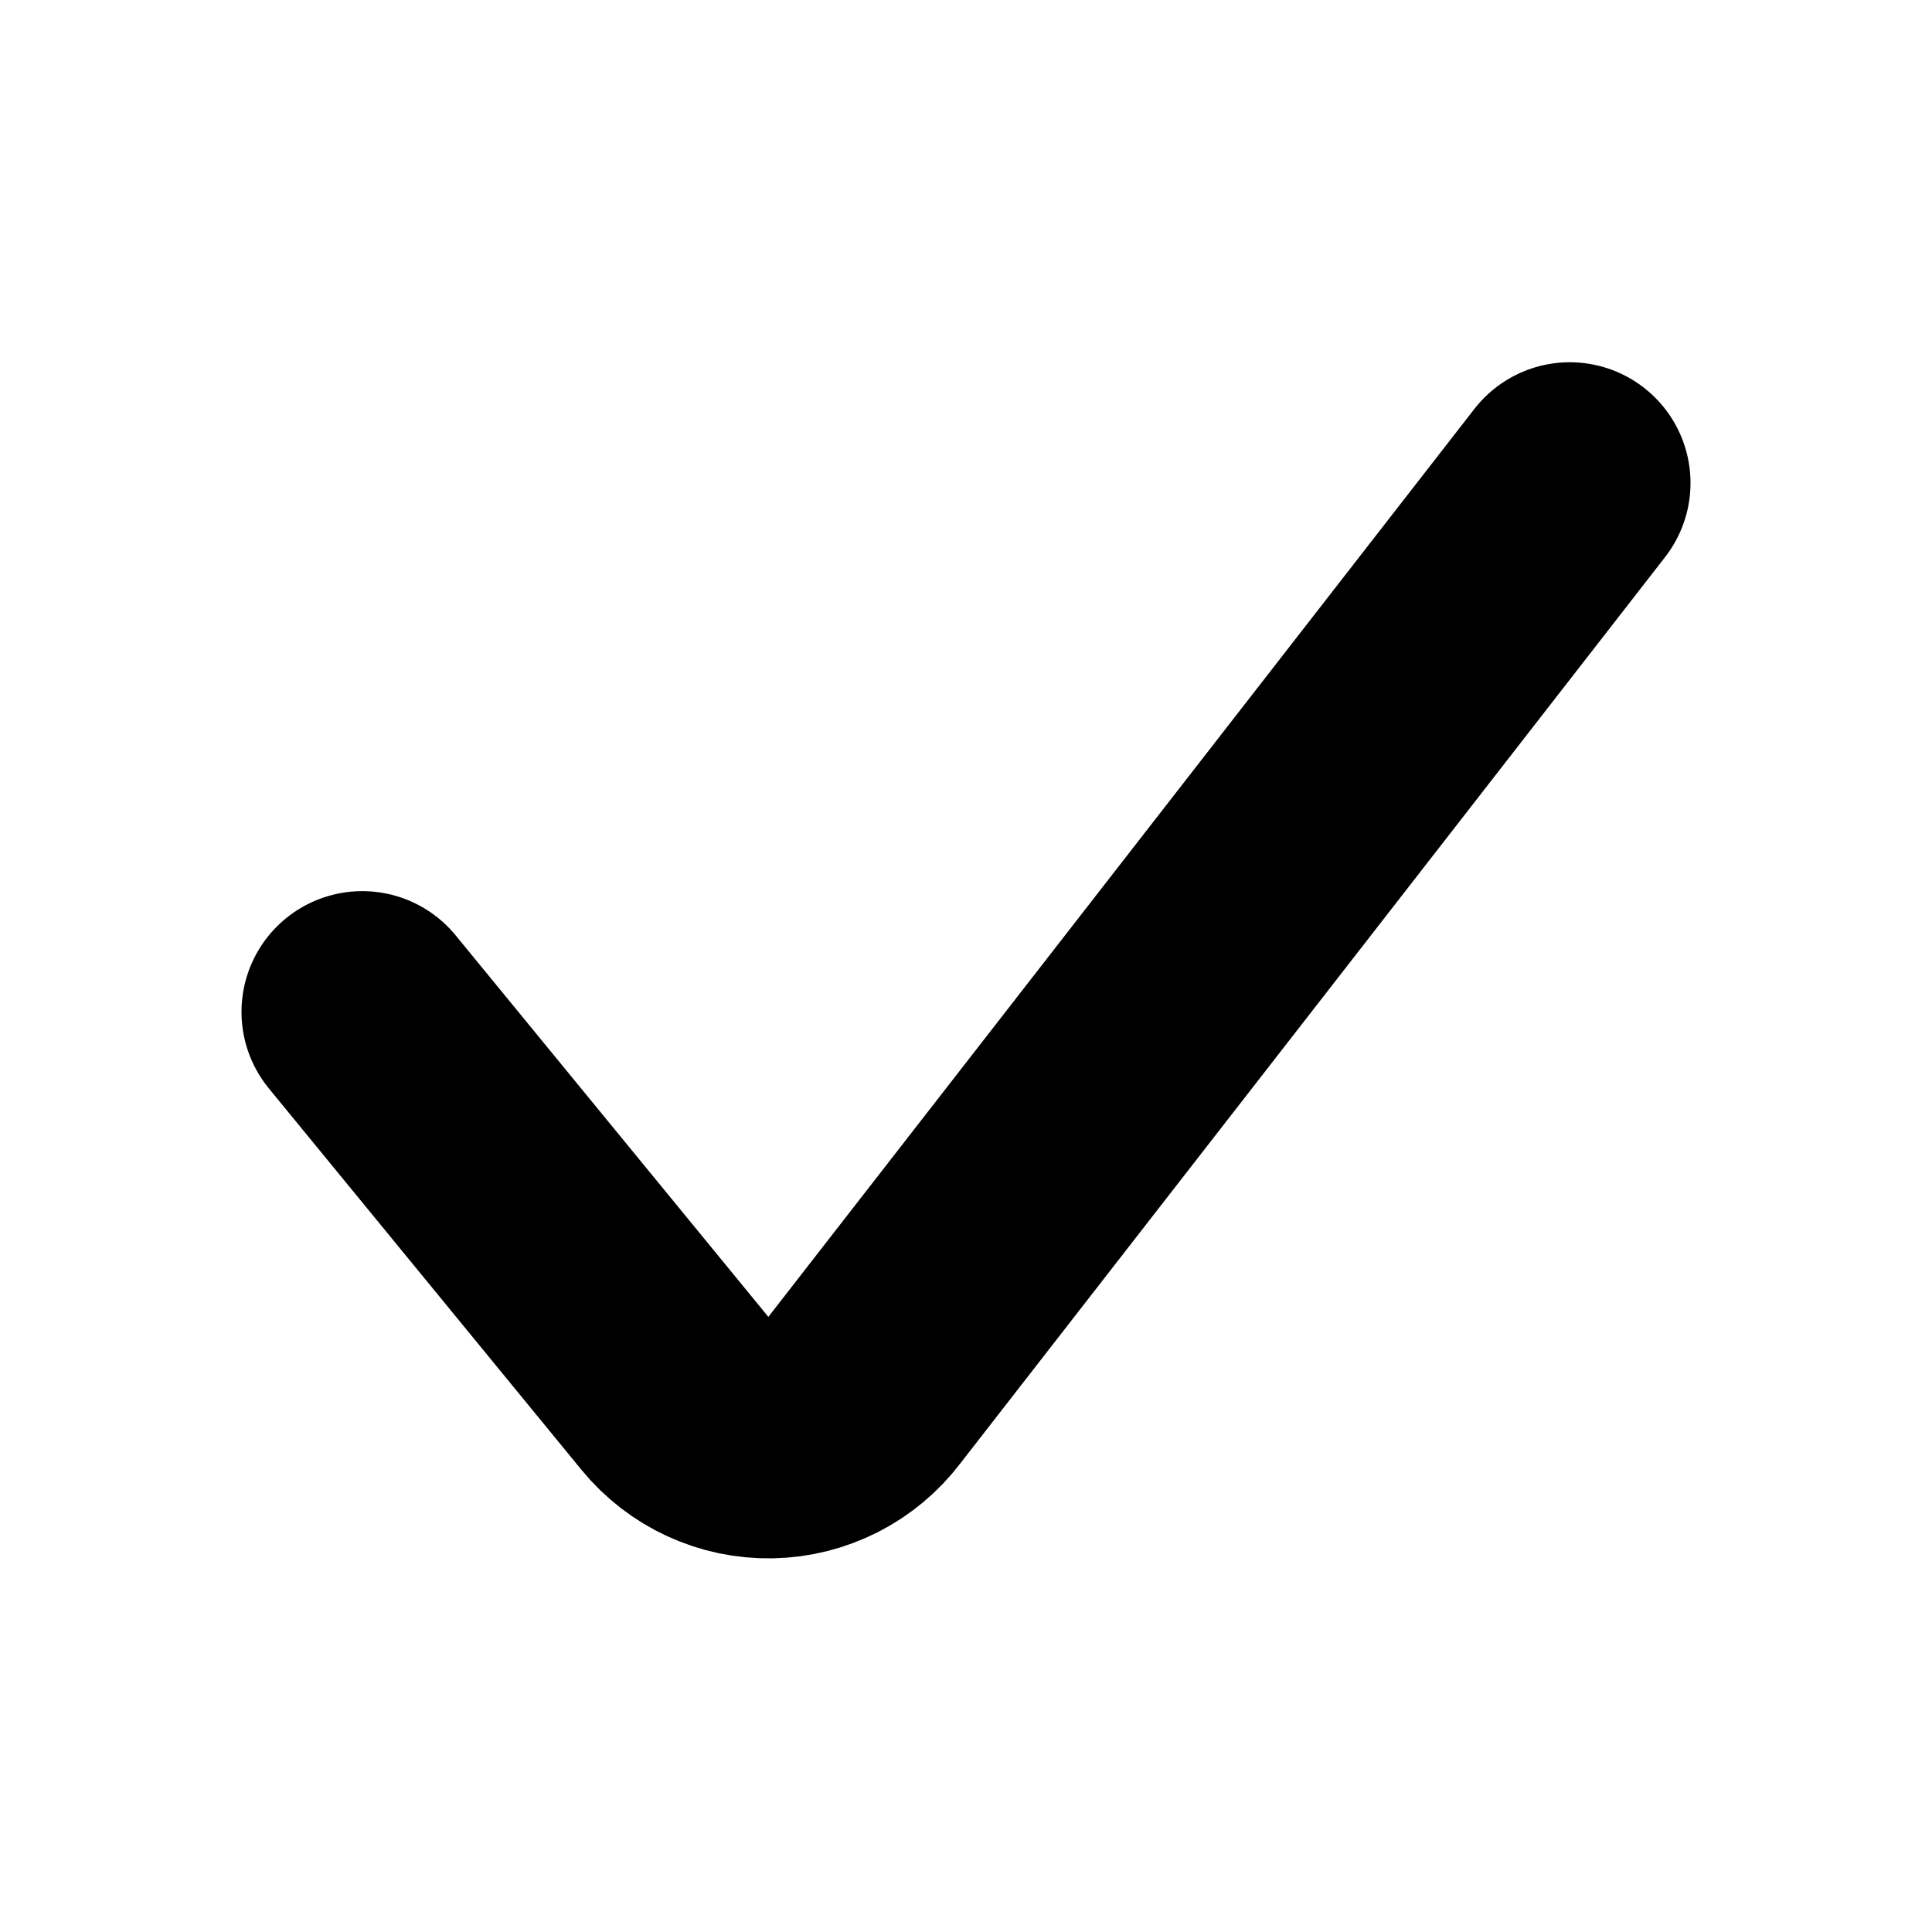
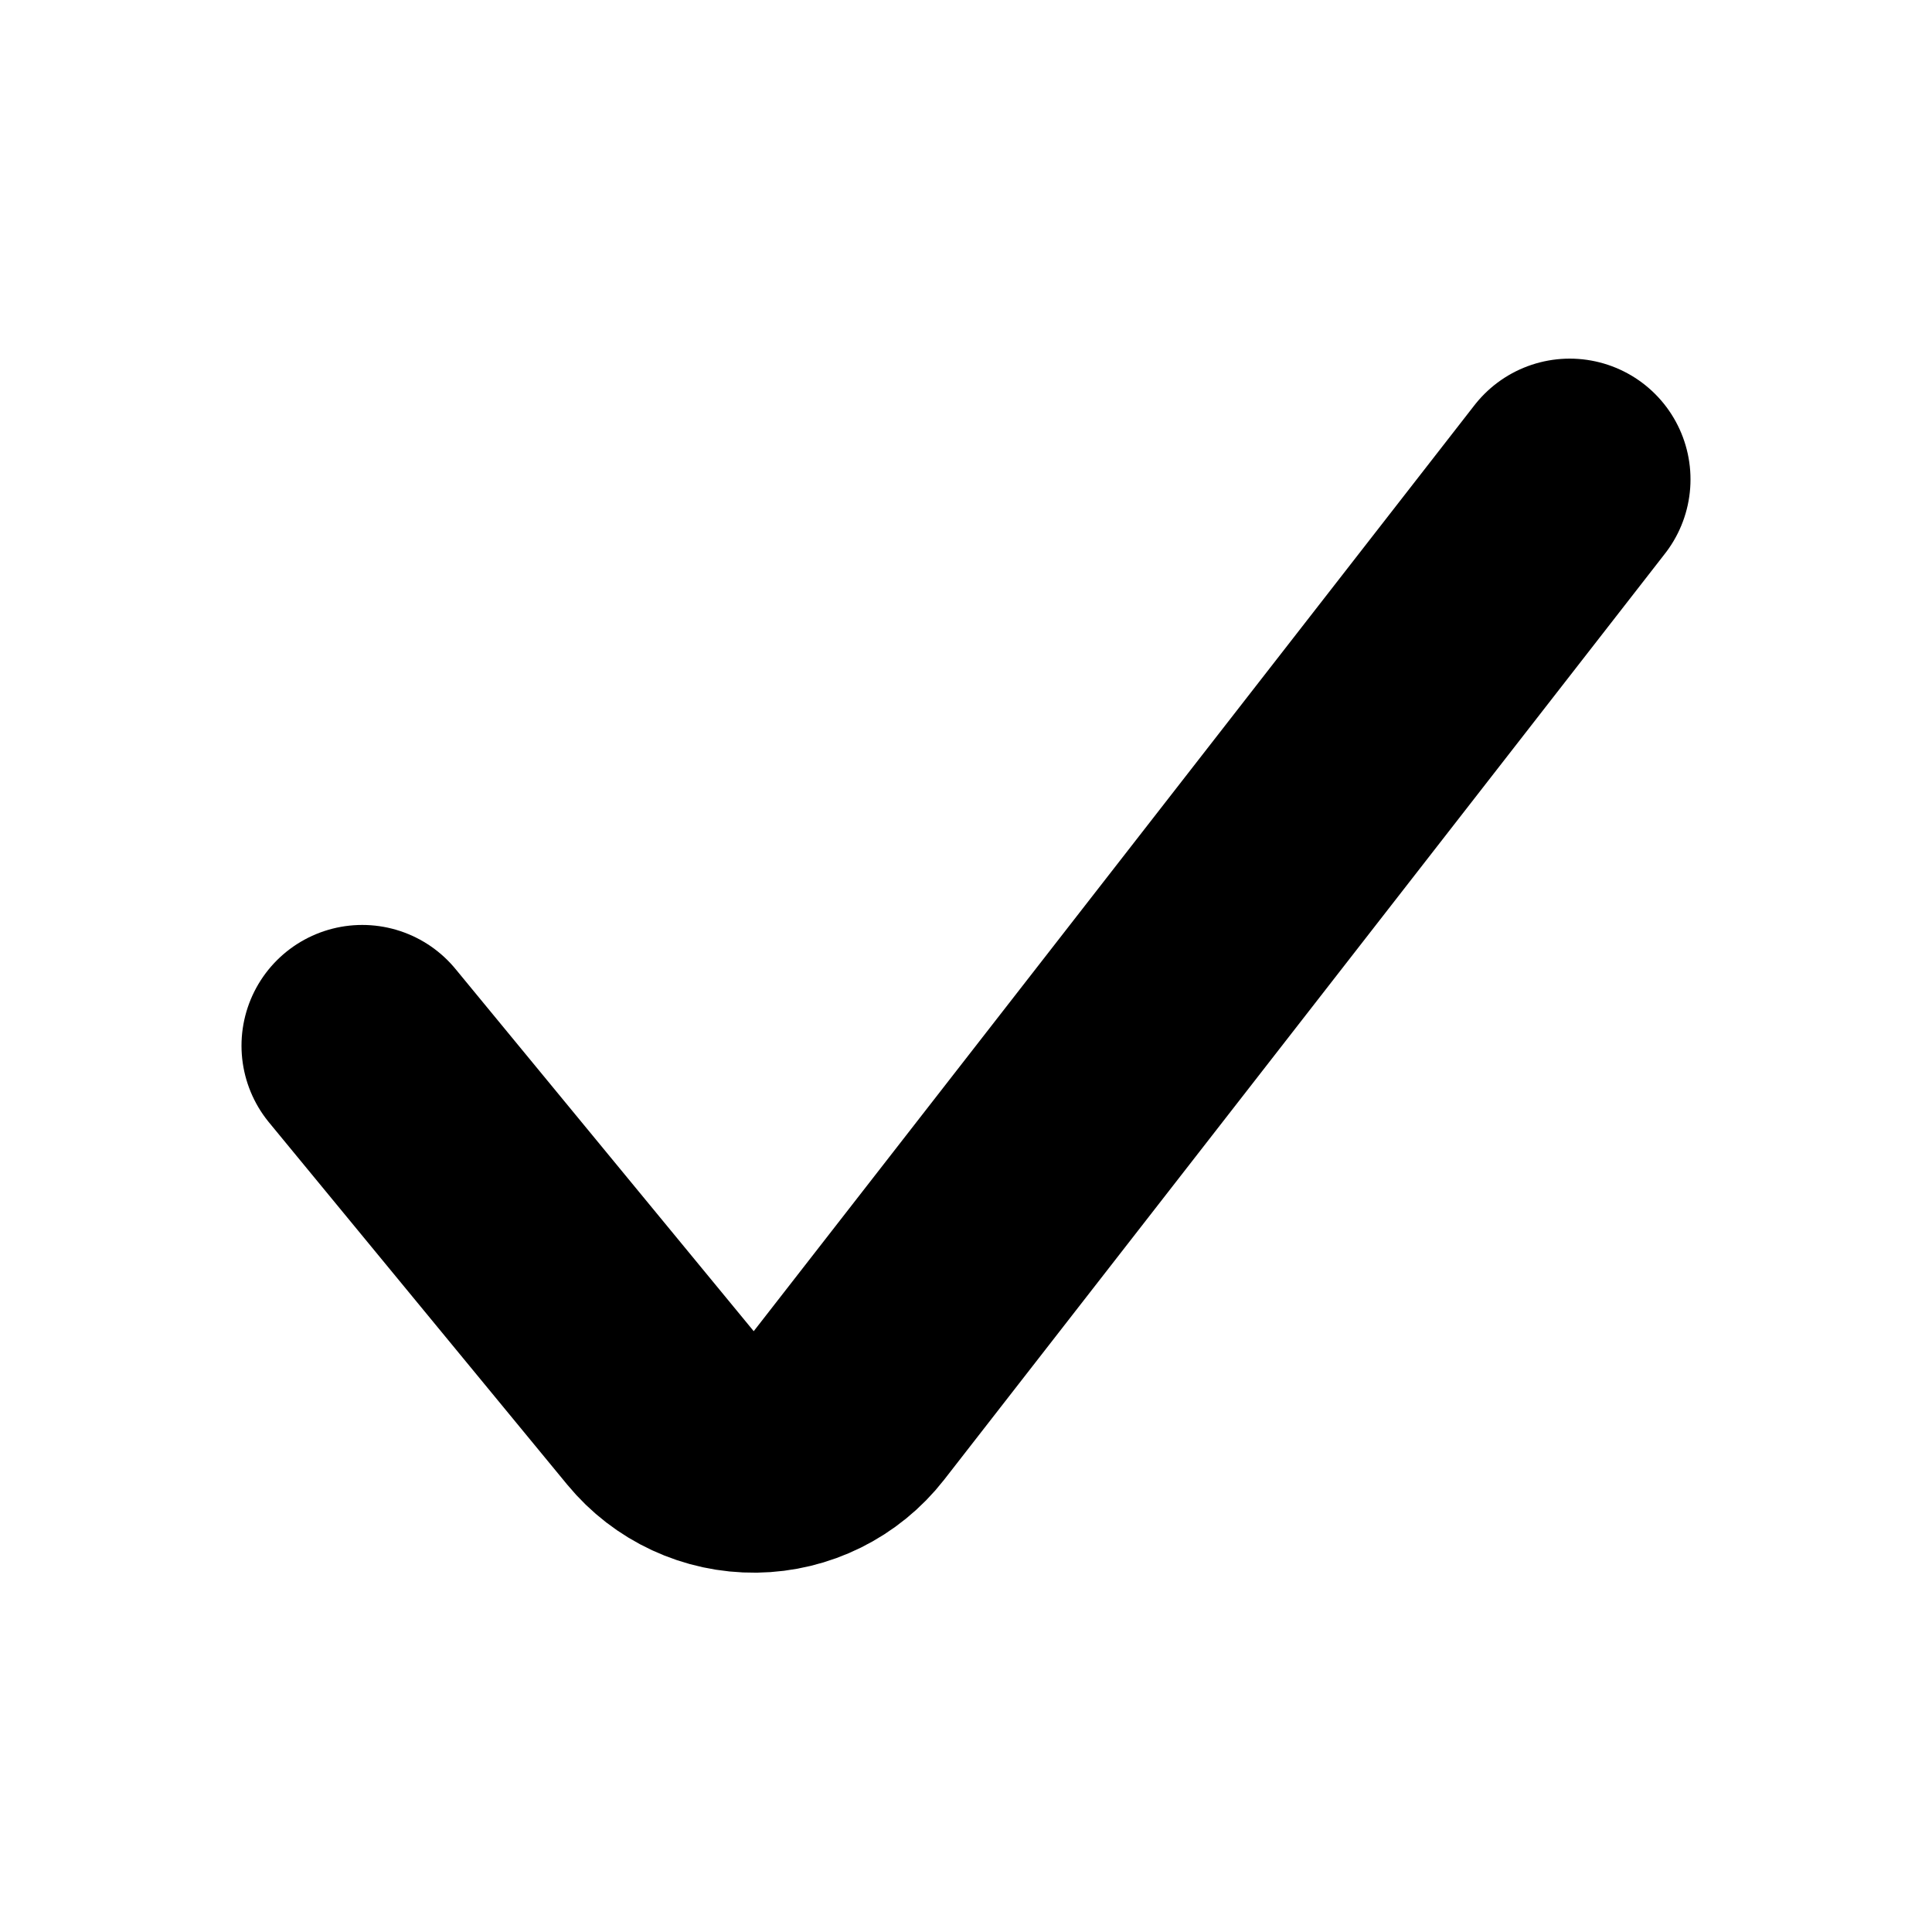
<svg xmlns="http://www.w3.org/2000/svg" viewBox="0 0 16 16" fill="none" stroke="currentColor" stroke-width="2" stroke-linecap="round" stroke-linejoin="round">
-   <path d="M3 8.38L5.59 11.54A1 1 0 0 0 7.16 11.51L13 4" />
+   <path d="M3 8.66L5.47 11.66A1 1 0 0 0 7.03 11.64L13 3.97" />
</svg>
